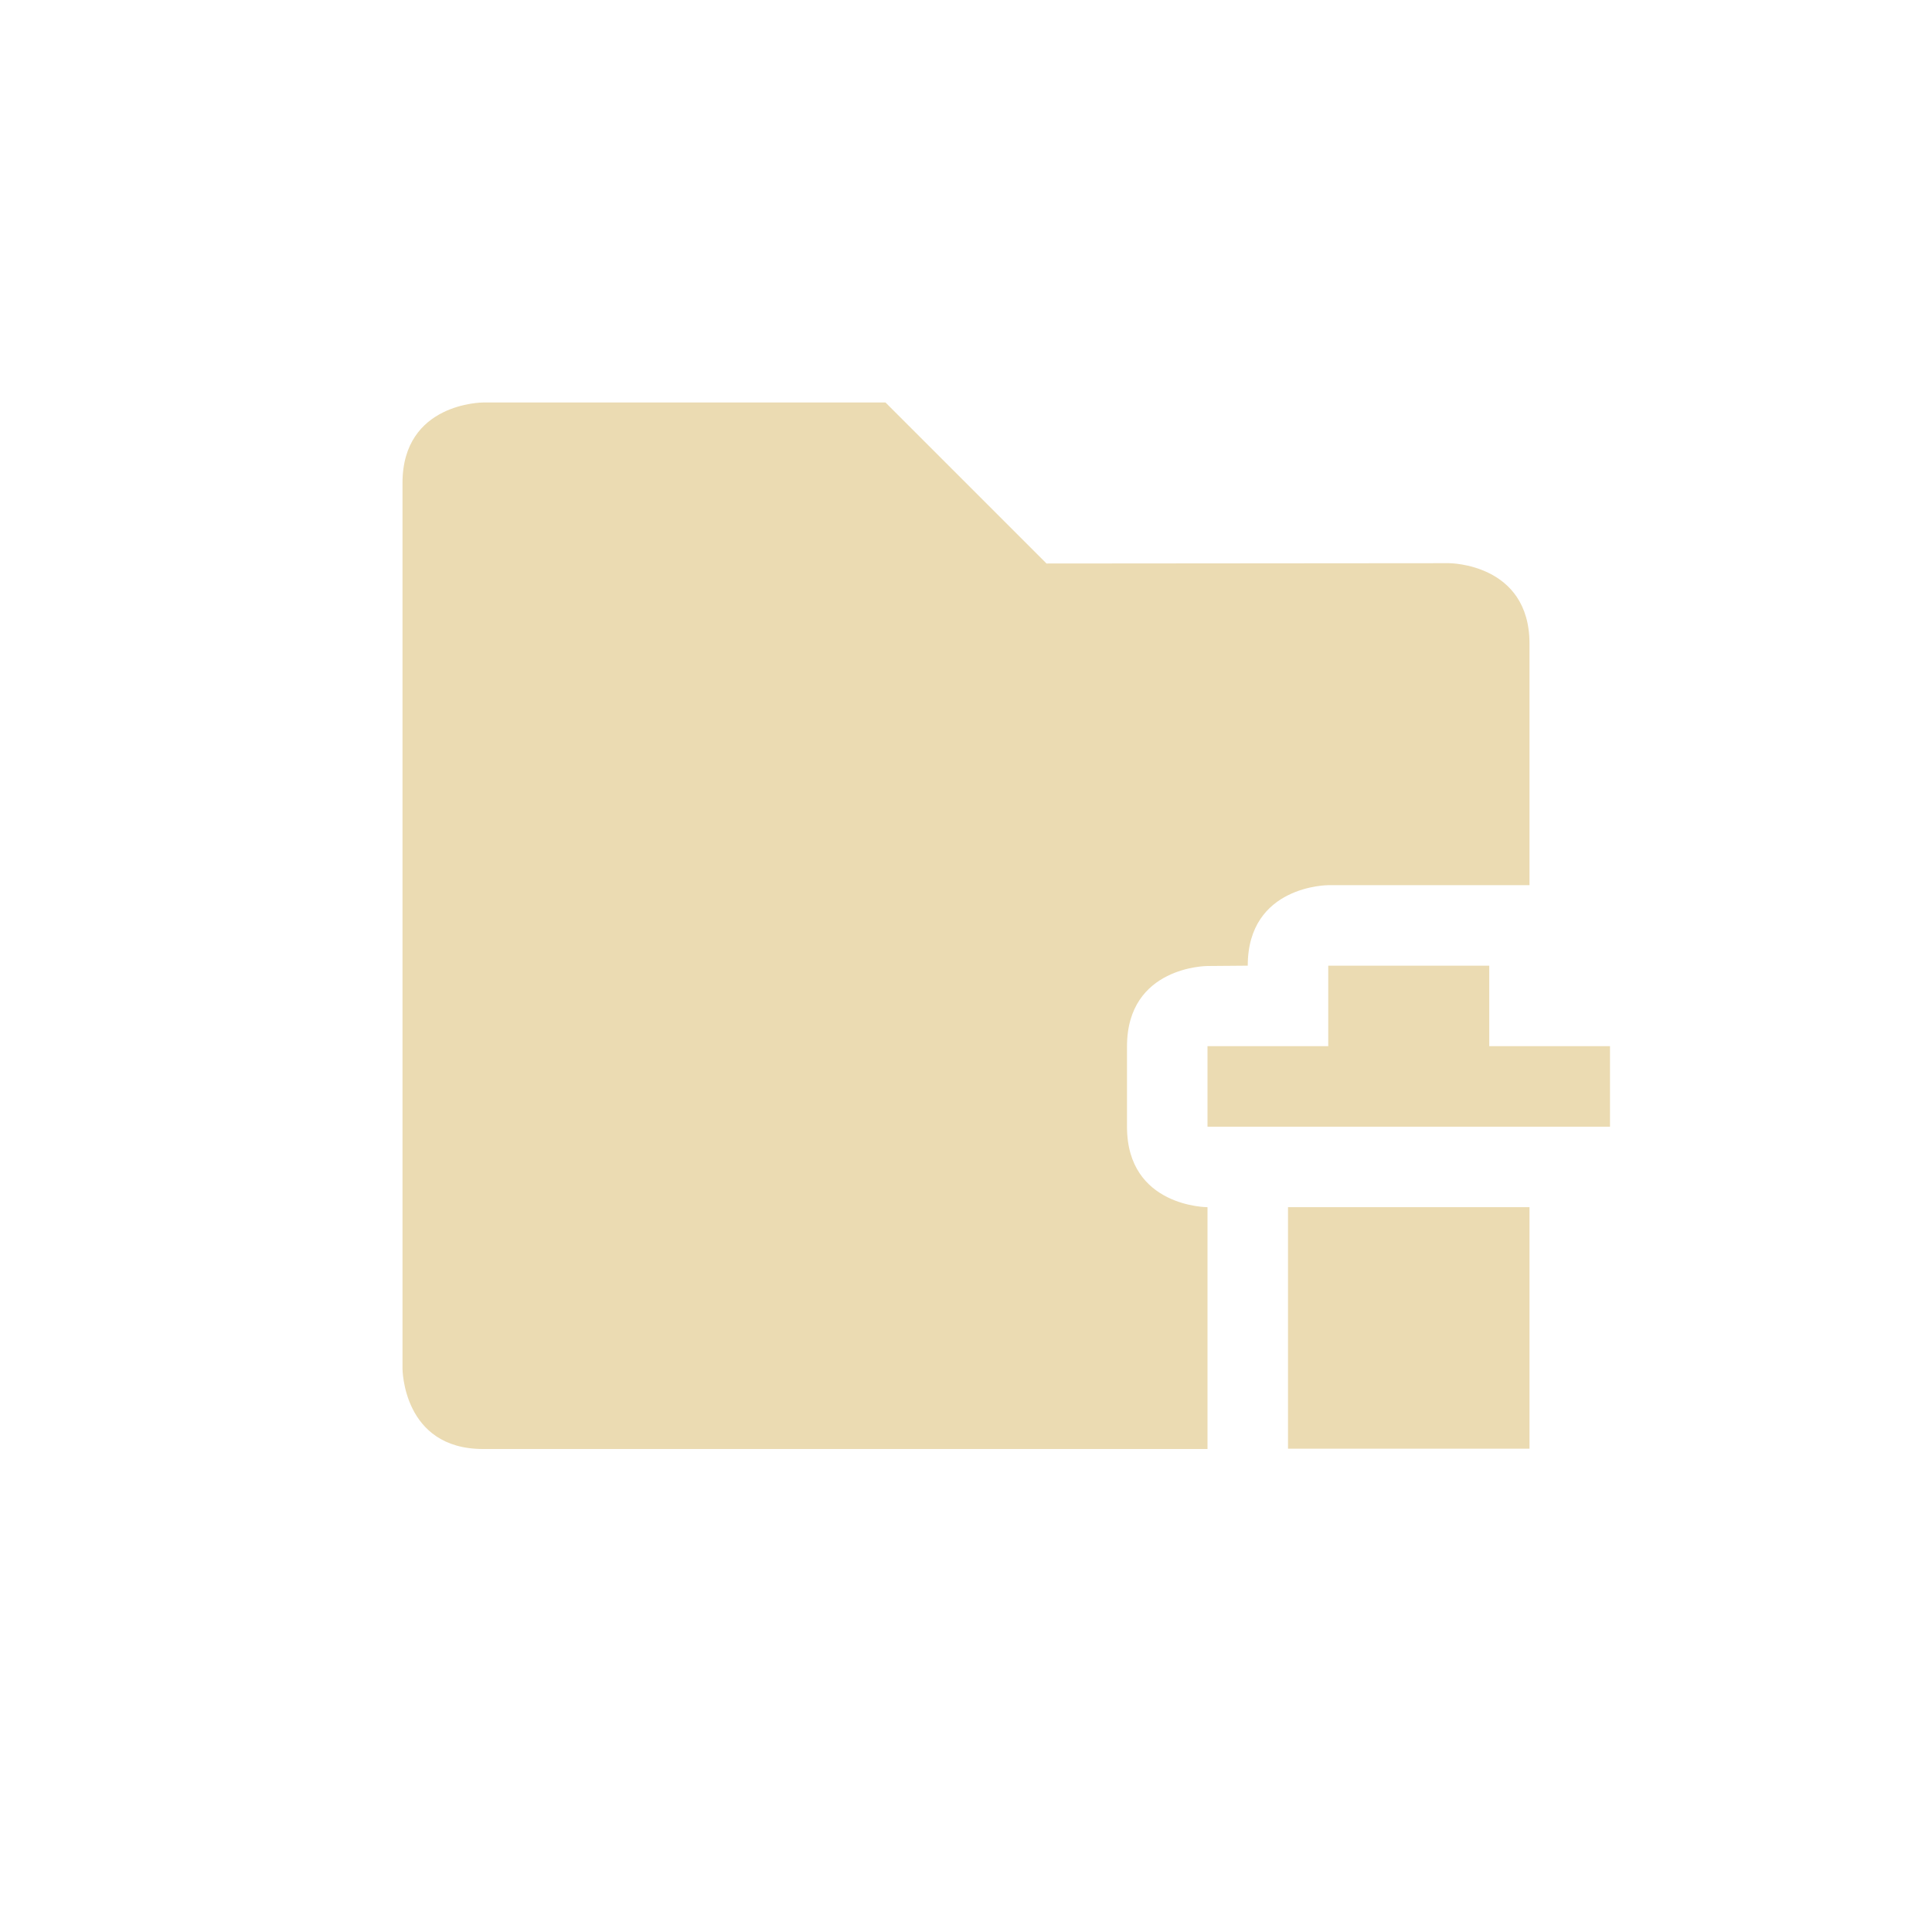
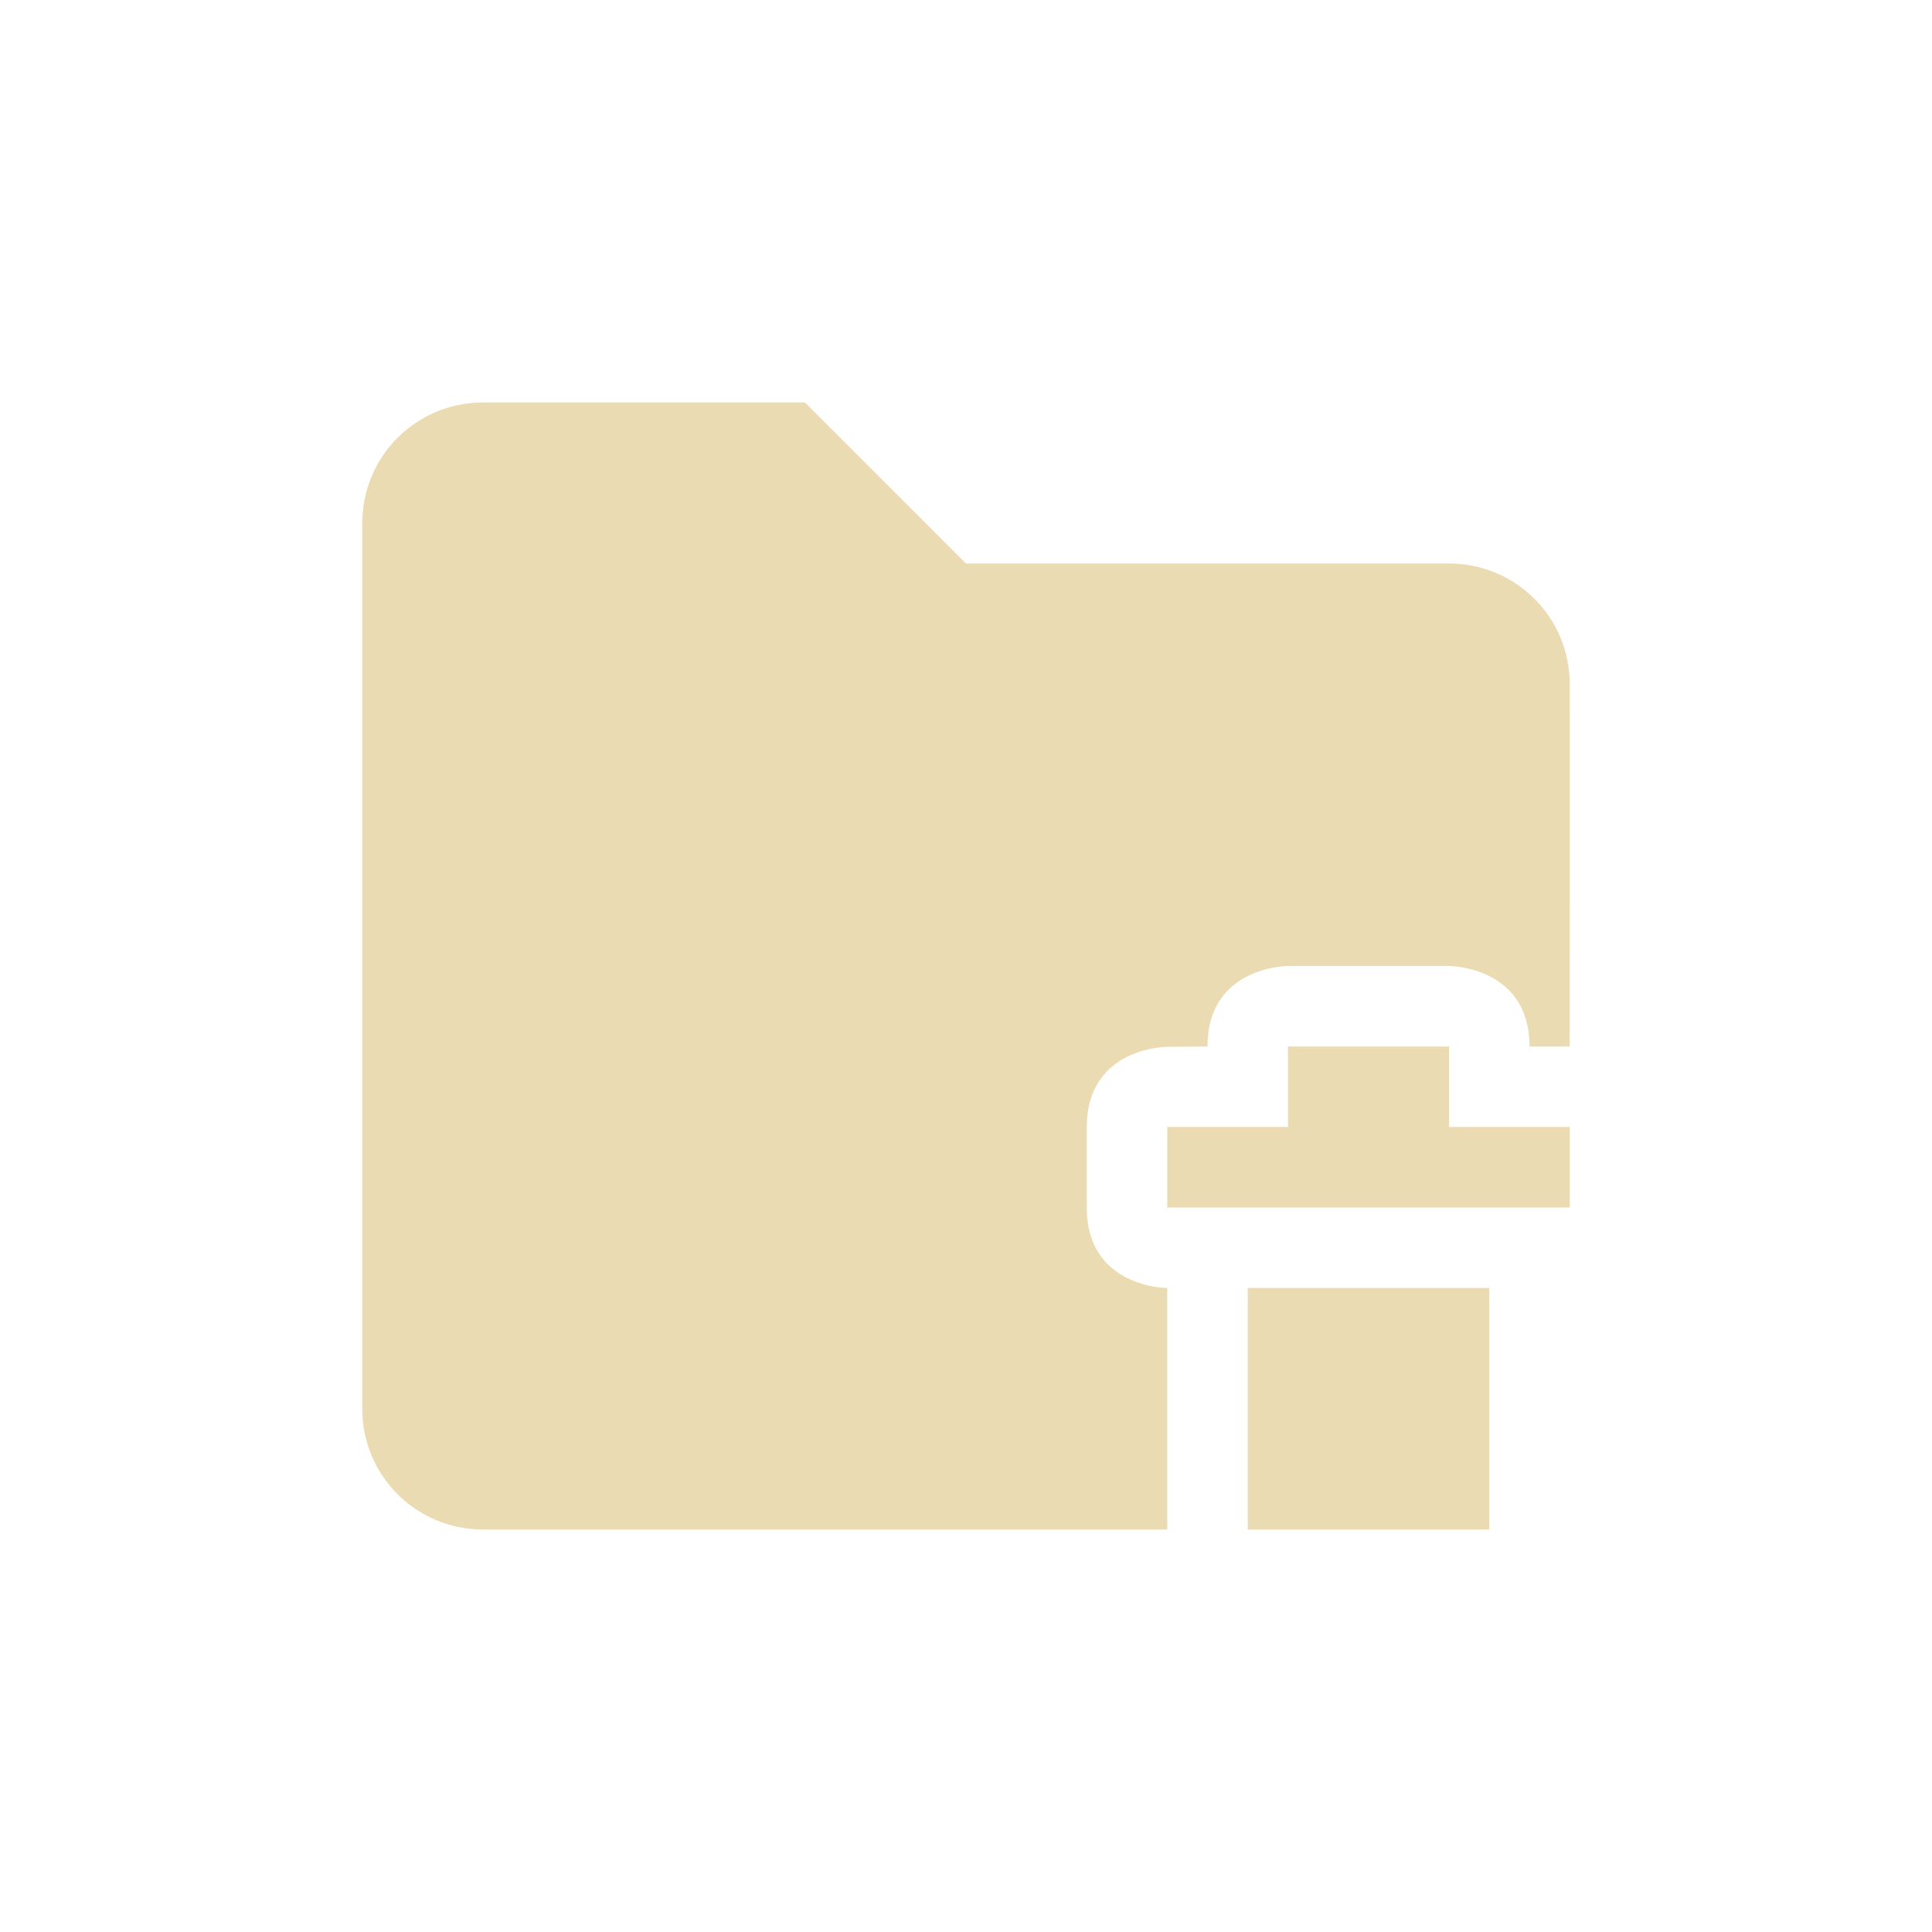
<svg xmlns="http://www.w3.org/2000/svg" width="24" height="24" version="1.1" viewBox="0 0 24 24">
  <defs>
    <style type="text/css">.ColorScheme-Text { color:#ebdbb2; } .ColorScheme-Highlight { color:#458588; }</style>
  </defs>
-   <path class="ColorScheme-Text" d="m6 5s-1 4e-6 -1 1v11s4e-6 1 1 1h9v-3.004s-1-1e-6 -1-1v-0.996c0-1 1-1 1-1l0.5-0.004c0-1 1-1 1-1h2.5v-3c0-1-1-1-1-1l-5 0.004-2-2h-5zm10.5 6.996v1h-1.5v1h5v-1h-1.5v-1zm-0.5 3v3h3v-3z" fill="currentColor" />
+   <path class="ColorScheme-Text" d="m6 5c-0.831 0-1.5 0.669-1.5 1.5v11c0 0.831 0.669 1.5 1.5 1.5h8.5v-3s-1-2e-6 -1-1v-0.996c0-1 1-1 1-1l0.5-0.004c0-1 1-1 1-1h2s1 0 1 1h0.499c0.002-1.5 8.41e-4 -3 8.41e-4 -4.5 0-0.831-0.669-1.5-1.5-1.5h-6l-2-2h-4zm10 8v1h-1.5v1h5v-1h-1.5v-1zm-0.5 3v3h3v-3z" fill="currentColor" />
</svg>
